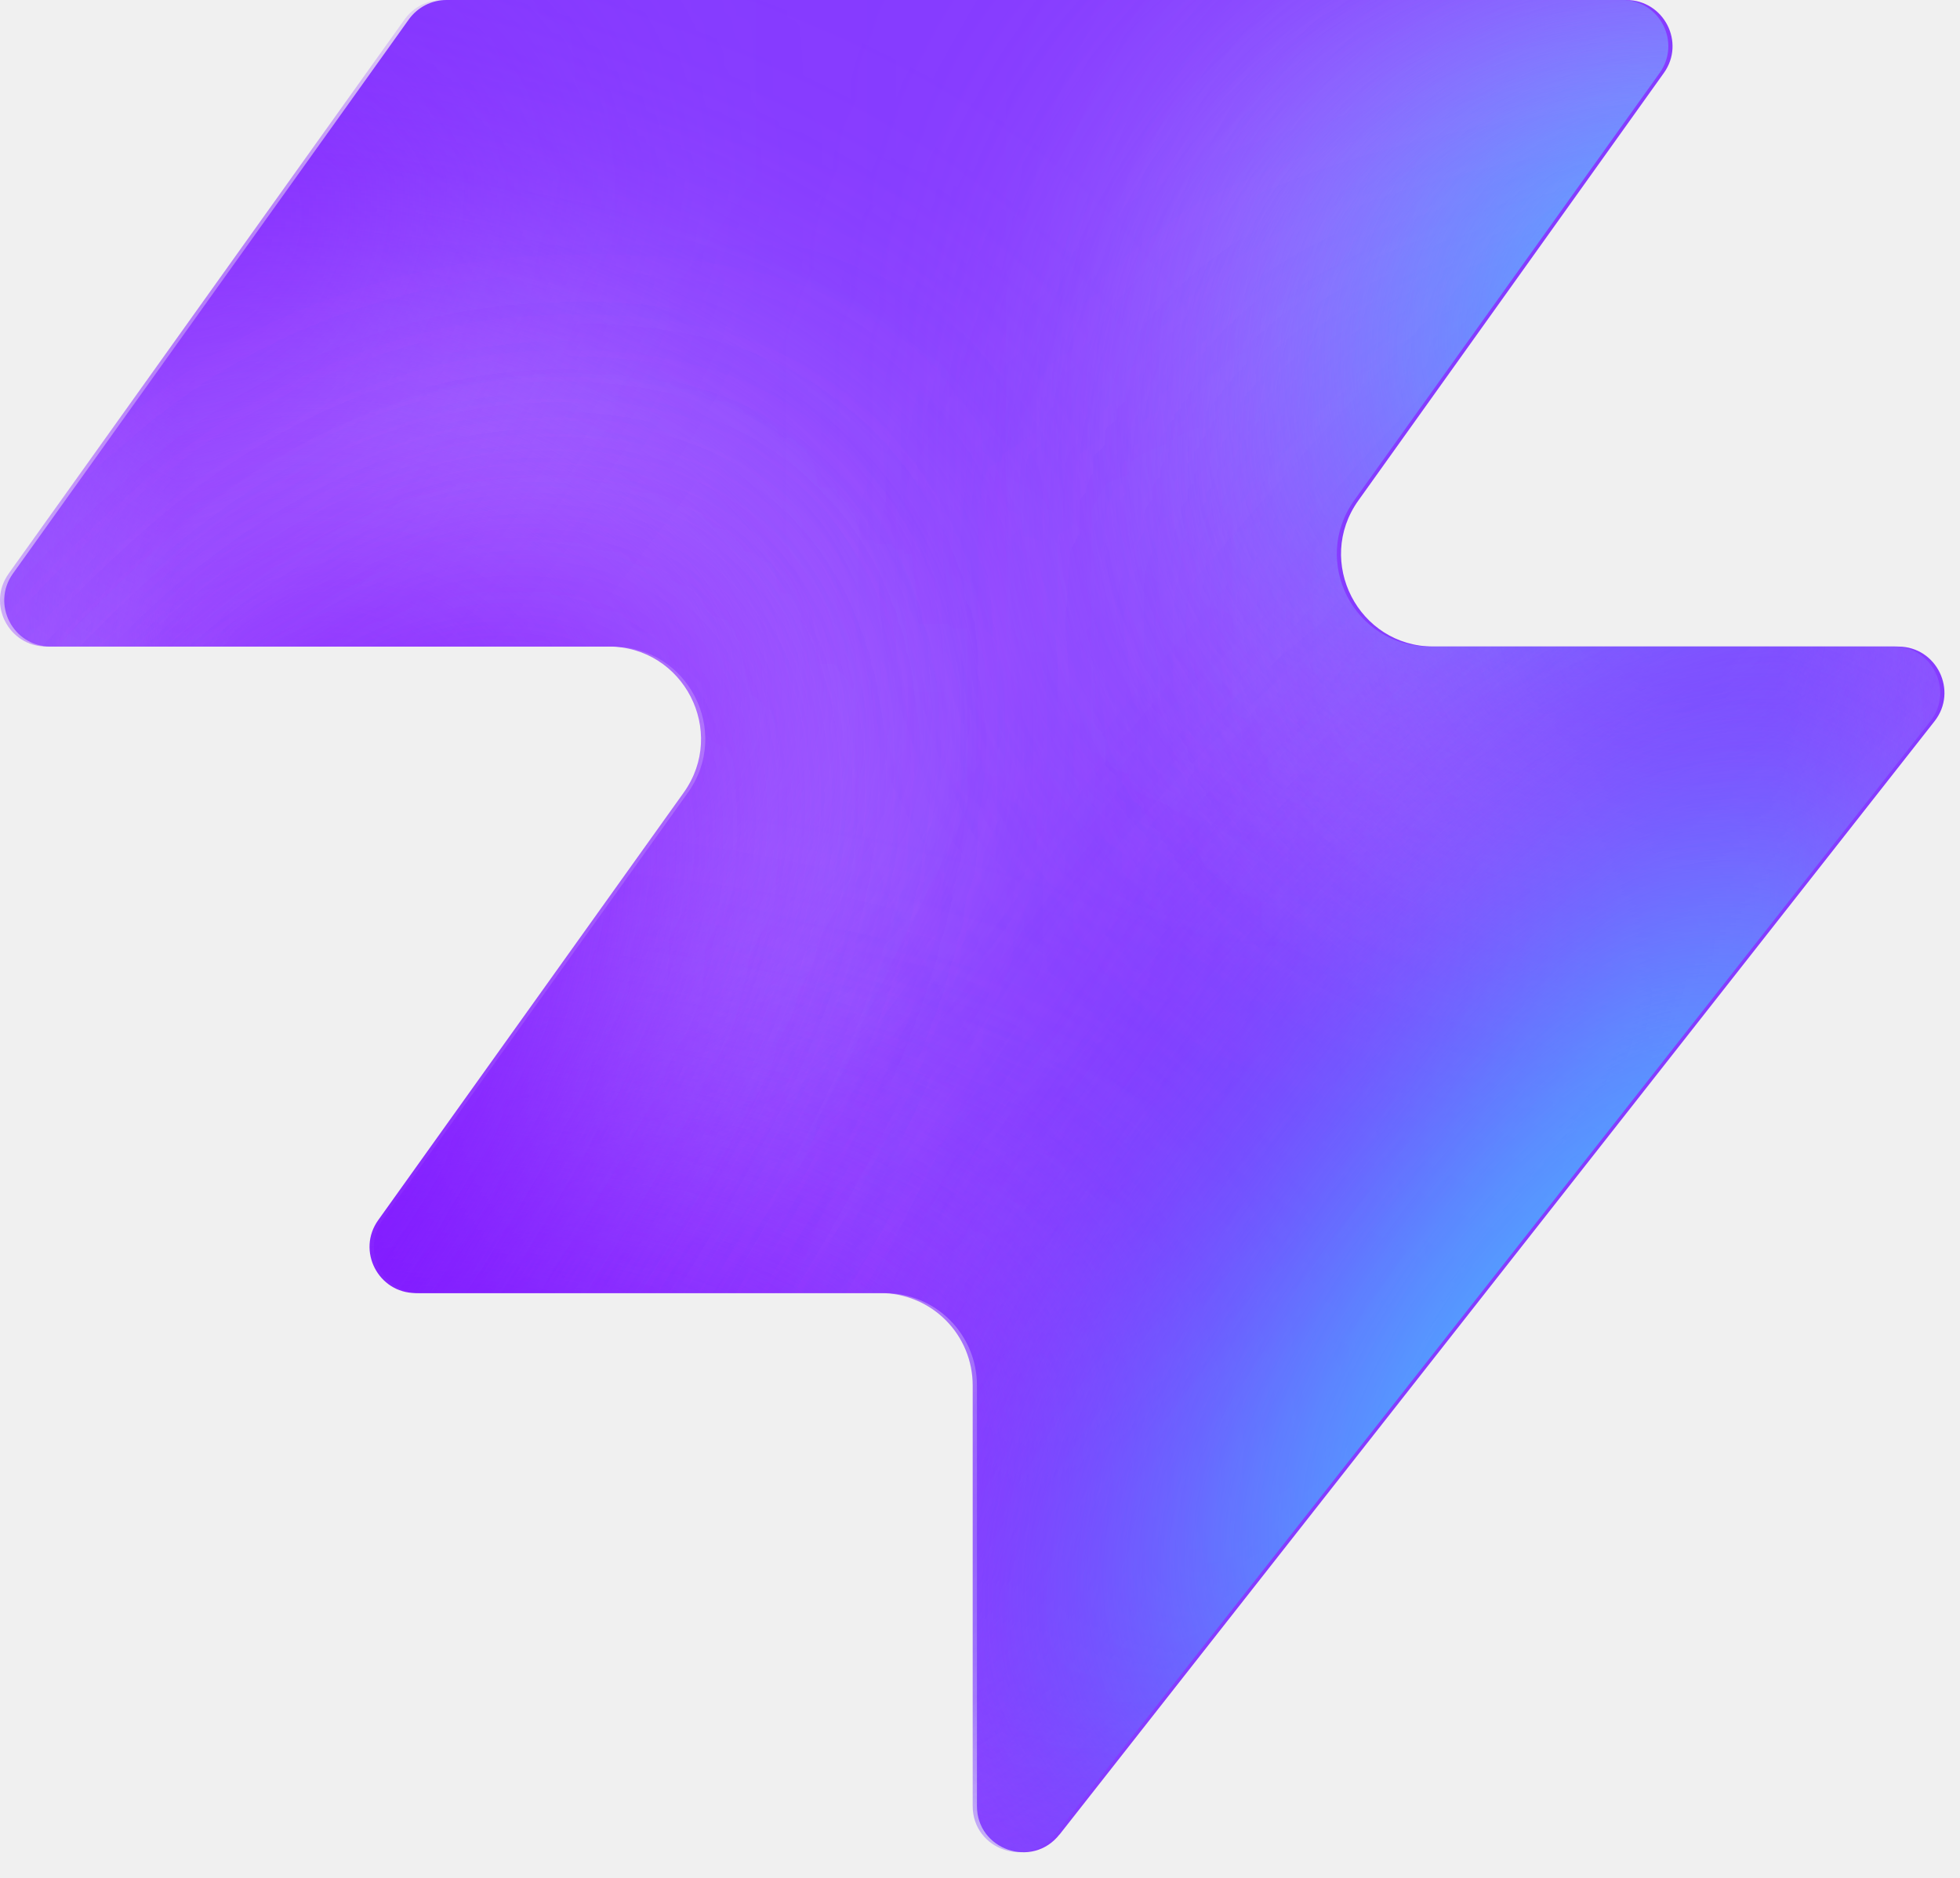
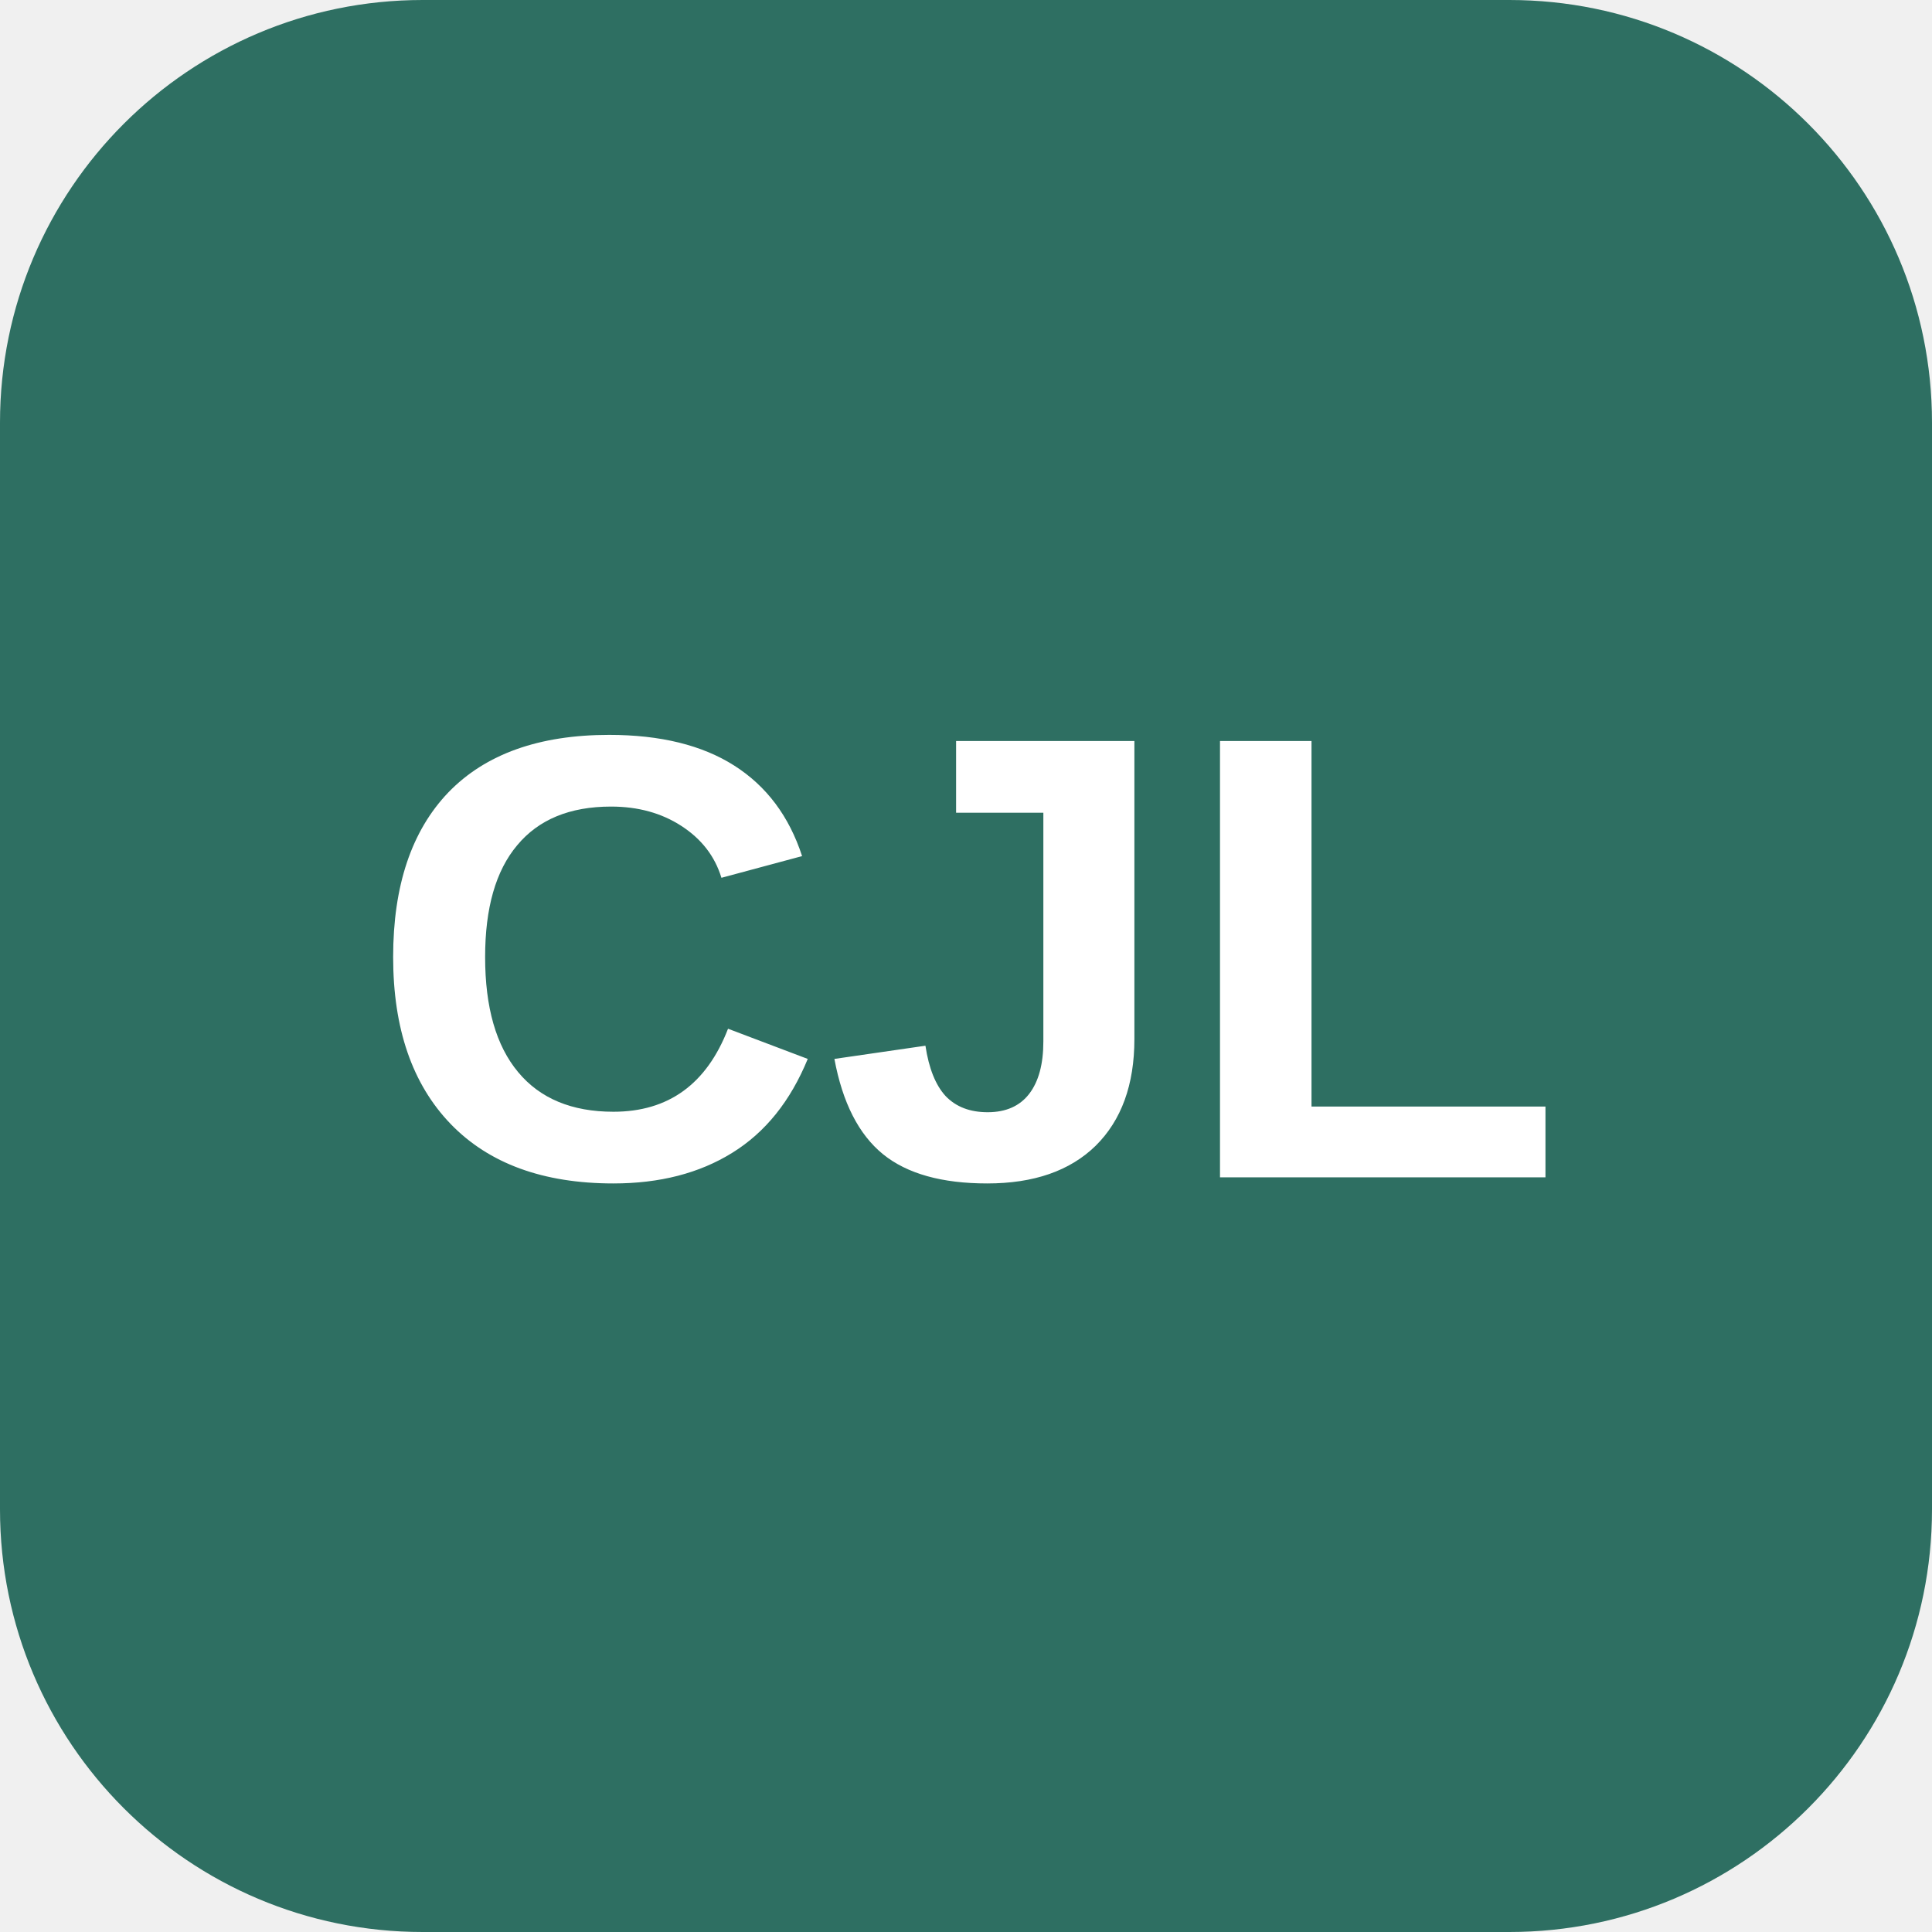
- <svg xmlns="http://www.w3.org/2000/svg" width="48" height="46" fill="none" viewBox="0 0 48 46">
-   <path fill="#863bff" d="M25.946 44.938c-.664.845-2.021.375-2.021-.698V33.937a2.26 2.26 0 0 0-2.262-2.262H10.287c-.92 0-1.456-1.04-.92-1.788l7.48-10.471c1.07-1.497 0-3.578-1.842-3.578H1.237c-.92 0-1.456-1.04-.92-1.788L10.013.474c.214-.297.556-.474.92-.474h28.894c.92 0 1.456 1.04.92 1.788l-7.48 10.471c-1.07 1.498 0 3.579 1.842 3.579h11.377c.943 0 1.473 1.088.89 1.83L25.947 44.94z" style="fill:#863bff;fill:color(display-p3 .525 .23 1);fill-opacity:1" />
-   <mask id="a" width="48" height="46" x="0" y="0" maskUnits="userSpaceOnUse" style="mask-type:alpha">
-     <path fill="#000" d="M25.842 44.938c-.664.844-2.021.375-2.021-.698V33.937a2.26 2.26 0 0 0-2.262-2.262H10.183c-.92 0-1.456-1.04-.92-1.788l7.48-10.471c1.07-1.498 0-3.579-1.842-3.579H1.133c-.92 0-1.456-1.04-.92-1.787L9.91.473c.214-.297.556-.474.92-.474h28.894c.92 0 1.456 1.04.92 1.788l-7.48 10.471c-1.07 1.498 0 3.578 1.842 3.578h11.377c.943 0 1.473 1.088.89 1.832L25.843 44.94z" style="fill:#000;fill-opacity:1" />
-   </mask>
-   <g mask="url(#a)">
-     <g filter="url(#b)">
-       <ellipse cx="5.508" cy="14.704" fill="#ede6ff" rx="5.508" ry="14.704" style="fill:#ede6ff;fill:color(display-p3 .927 .903 1);fill-opacity:1" transform="matrix(.00324 1 1 -.00324 -4.47 31.516)" />
-     </g>
-     <g filter="url(#c)">
-       <ellipse cx="10.399" cy="29.851" fill="#ede6ff" rx="10.399" ry="29.851" style="fill:#ede6ff;fill:color(display-p3 .927 .903 1);fill-opacity:1" transform="matrix(.00324 1 1 -.00324 -39.328 7.883)" />
-     </g>
-     <g filter="url(#d)">
-       <ellipse cx="5.508" cy="30.487" fill="#7e14ff" rx="5.508" ry="30.487" style="fill:#7e14ff;fill:color(display-p3 .492 .077 1);fill-opacity:1" transform="rotate(89.814 -25.913 -14.639)scale(1 -1)" />
-     </g>
-     <g filter="url(#e)">
-       <ellipse cx="5.508" cy="30.599" fill="#7e14ff" rx="5.508" ry="30.599" style="fill:#7e14ff;fill:color(display-p3 .492 .077 1);fill-opacity:1" transform="rotate(89.814 -32.644 -3.334)scale(1 -1)" />
-     </g>
-     <g filter="url(#f)">
-       <ellipse cx="5.508" cy="30.599" fill="#7e14ff" rx="5.508" ry="30.599" style="fill:#7e14ff;fill:color(display-p3 .492 .077 1);fill-opacity:1" transform="matrix(.00324 1 1 -.00324 -34.34 30.47)" />
-     </g>
-     <g filter="url(#g)">
-       <ellipse cx="14.072" cy="22.078" fill="#ede6ff" rx="14.072" ry="22.078" style="fill:#ede6ff;fill:color(display-p3 .927 .903 1);fill-opacity:1" transform="rotate(93.35 24.506 48.493)scale(-1 1)" />
-     </g>
-     <g filter="url(#h)">
-       <ellipse cx="3.47" cy="21.501" fill="#7e14ff" rx="3.47" ry="21.501" style="fill:#7e14ff;fill:color(display-p3 .492 .077 1);fill-opacity:1" transform="rotate(89.009 28.708 47.59)scale(-1 1)" />
-     </g>
-     <g filter="url(#i)">
-       <ellipse cx="3.47" cy="21.501" fill="#7e14ff" rx="3.47" ry="21.501" style="fill:#7e14ff;fill:color(display-p3 .492 .077 1);fill-opacity:1" transform="rotate(89.009 28.708 47.59)scale(-1 1)" />
-     </g>
-     <g filter="url(#j)">
-       <ellipse cx=".387" cy="8.972" fill="#7e14ff" rx="4.407" ry="29.108" style="fill:#7e14ff;fill:color(display-p3 .492 .077 1);fill-opacity:1" transform="rotate(39.51 .387 8.972)" />
-     </g>
-     <g filter="url(#k)">
-       <ellipse cx="47.523" cy="-6.092" fill="#7e14ff" rx="4.407" ry="29.108" style="fill:#7e14ff;fill:color(display-p3 .492 .077 1);fill-opacity:1" transform="rotate(37.892 47.523 -6.092)" />
-     </g>
-     <g filter="url(#l)">
-       <ellipse cx="41.412" cy="6.333" fill="#47bfff" rx="5.971" ry="9.665" style="fill:#47bfff;fill:color(display-p3 .28 .748 1);fill-opacity:1" transform="rotate(37.892 41.412 6.333)" />
-     </g>
-     <g filter="url(#m)">
-       <ellipse cx="-1.879" cy="38.332" fill="#7e14ff" rx="4.407" ry="29.108" style="fill:#7e14ff;fill:color(display-p3 .492 .077 1);fill-opacity:1" transform="rotate(37.892 -1.88 38.332)" />
-     </g>
-     <g filter="url(#n)">
-       <ellipse cx="-1.879" cy="38.332" fill="#7e14ff" rx="4.407" ry="29.108" style="fill:#7e14ff;fill:color(display-p3 .492 .077 1);fill-opacity:1" transform="rotate(37.892 -1.88 38.332)" />
-     </g>
-     <g filter="url(#o)">
-       <ellipse cx="35.651" cy="29.907" fill="#7e14ff" rx="4.407" ry="29.108" style="fill:#7e14ff;fill:color(display-p3 .492 .077 1);fill-opacity:1" transform="rotate(37.892 35.651 29.907)" />
-     </g>
-     <g filter="url(#p)">
-       <ellipse cx="38.418" cy="32.4" fill="#47bfff" rx="5.971" ry="15.297" style="fill:#47bfff;fill:color(display-p3 .28 .748 1);fill-opacity:1" transform="rotate(37.892 38.418 32.4)" />
-     </g>
-   </g>
-   <defs>
-     <filter id="b" width="60.045" height="41.654" x="-19.77" y="16.149" color-interpolation-filters="sRGB" filterUnits="userSpaceOnUse">
-       <feFlood flood-opacity="0" result="BackgroundImageFix" />
-       <feBlend in="SourceGraphic" in2="BackgroundImageFix" result="shape" />
-       <feGaussianBlur result="effect1_foregroundBlur_2002_17158" stdDeviation="7.659" />
-     </filter>
-     <filter id="c" width="90.34" height="51.437" x="-54.613" y="-7.533" color-interpolation-filters="sRGB" filterUnits="userSpaceOnUse">
-       <feFlood flood-opacity="0" result="BackgroundImageFix" />
-       <feBlend in="SourceGraphic" in2="BackgroundImageFix" result="shape" />
-       <feGaussianBlur result="effect1_foregroundBlur_2002_17158" stdDeviation="7.659" />
-     </filter>
-     <filter id="d" width="79.355" height="29.4" x="-49.64" y="2.03" color-interpolation-filters="sRGB" filterUnits="userSpaceOnUse">
-       <feFlood flood-opacity="0" result="BackgroundImageFix" />
-       <feBlend in="SourceGraphic" in2="BackgroundImageFix" result="shape" />
-       <feGaussianBlur result="effect1_foregroundBlur_2002_17158" stdDeviation="4.596" />
-     </filter>
-     <filter id="e" width="79.579" height="29.4" x="-45.045" y="20.029" color-interpolation-filters="sRGB" filterUnits="userSpaceOnUse">
-       <feFlood flood-opacity="0" result="BackgroundImageFix" />
-       <feBlend in="SourceGraphic" in2="BackgroundImageFix" result="shape" />
-       <feGaussianBlur result="effect1_foregroundBlur_2002_17158" stdDeviation="4.596" />
-     </filter>
-     <filter id="f" width="79.579" height="29.4" x="-43.513" y="21.178" color-interpolation-filters="sRGB" filterUnits="userSpaceOnUse">
-       <feFlood flood-opacity="0" result="BackgroundImageFix" />
-       <feBlend in="SourceGraphic" in2="BackgroundImageFix" result="shape" />
-       <feGaussianBlur result="effect1_foregroundBlur_2002_17158" stdDeviation="4.596" />
-     </filter>
-     <filter id="g" width="74.749" height="58.852" x="15.756" y="-17.901" color-interpolation-filters="sRGB" filterUnits="userSpaceOnUse">
-       <feFlood flood-opacity="0" result="BackgroundImageFix" />
-       <feBlend in="SourceGraphic" in2="BackgroundImageFix" result="shape" />
-       <feGaussianBlur result="effect1_foregroundBlur_2002_17158" stdDeviation="7.659" />
-     </filter>
-     <filter id="h" width="61.377" height="25.362" x="23.548" y="2.284" color-interpolation-filters="sRGB" filterUnits="userSpaceOnUse">
-       <feFlood flood-opacity="0" result="BackgroundImageFix" />
-       <feBlend in="SourceGraphic" in2="BackgroundImageFix" result="shape" />
-       <feGaussianBlur result="effect1_foregroundBlur_2002_17158" stdDeviation="4.596" />
-     </filter>
-     <filter id="i" width="61.377" height="25.362" x="23.548" y="2.284" color-interpolation-filters="sRGB" filterUnits="userSpaceOnUse">
-       <feFlood flood-opacity="0" result="BackgroundImageFix" />
-       <feBlend in="SourceGraphic" in2="BackgroundImageFix" result="shape" />
-       <feGaussianBlur result="effect1_foregroundBlur_2002_17158" stdDeviation="4.596" />
-     </filter>
-     <filter id="j" width="56.045" height="63.649" x="-27.636" y="-22.853" color-interpolation-filters="sRGB" filterUnits="userSpaceOnUse">
-       <feFlood flood-opacity="0" result="BackgroundImageFix" />
-       <feBlend in="SourceGraphic" in2="BackgroundImageFix" result="shape" />
-       <feGaussianBlur result="effect1_foregroundBlur_2002_17158" stdDeviation="4.596" />
-     </filter>
-     <filter id="k" width="54.814" height="64.646" x="20.116" y="-38.415" color-interpolation-filters="sRGB" filterUnits="userSpaceOnUse">
-       <feFlood flood-opacity="0" result="BackgroundImageFix" />
-       <feBlend in="SourceGraphic" in2="BackgroundImageFix" result="shape" />
-       <feGaussianBlur result="effect1_foregroundBlur_2002_17158" stdDeviation="4.596" />
-     </filter>
-     <filter id="l" width="33.541" height="35.313" x="24.641" y="-11.323" color-interpolation-filters="sRGB" filterUnits="userSpaceOnUse">
-       <feFlood flood-opacity="0" result="BackgroundImageFix" />
-       <feBlend in="SourceGraphic" in2="BackgroundImageFix" result="shape" />
-       <feGaussianBlur result="effect1_foregroundBlur_2002_17158" stdDeviation="4.596" />
-     </filter>
-     <filter id="m" width="54.814" height="64.646" x="-29.286" y="6.009" color-interpolation-filters="sRGB" filterUnits="userSpaceOnUse">
-       <feFlood flood-opacity="0" result="BackgroundImageFix" />
-       <feBlend in="SourceGraphic" in2="BackgroundImageFix" result="shape" />
-       <feGaussianBlur result="effect1_foregroundBlur_2002_17158" stdDeviation="4.596" />
-     </filter>
-     <filter id="n" width="54.814" height="64.646" x="-29.286" y="6.009" color-interpolation-filters="sRGB" filterUnits="userSpaceOnUse">
-       <feFlood flood-opacity="0" result="BackgroundImageFix" />
-       <feBlend in="SourceGraphic" in2="BackgroundImageFix" result="shape" />
-       <feGaussianBlur result="effect1_foregroundBlur_2002_17158" stdDeviation="4.596" />
-     </filter>
-     <filter id="o" width="54.814" height="64.646" x="8.244" y="-2.416" color-interpolation-filters="sRGB" filterUnits="userSpaceOnUse">
-       <feFlood flood-opacity="0" result="BackgroundImageFix" />
-       <feBlend in="SourceGraphic" in2="BackgroundImageFix" result="shape" />
-       <feGaussianBlur result="effect1_foregroundBlur_2002_17158" stdDeviation="4.596" />
-     </filter>
-     <filter id="p" width="39.409" height="43.623" x="18.713" y="10.588" color-interpolation-filters="sRGB" filterUnits="userSpaceOnUse">
-       <feFlood flood-opacity="0" result="BackgroundImageFix" />
-       <feBlend in="SourceGraphic" in2="BackgroundImageFix" result="shape" />
-       <feGaussianBlur result="effect1_foregroundBlur_2002_17158" stdDeviation="4.596" />
-     </filter>
-   </defs>
+ <svg xmlns="http://www.w3.org/2000/svg" viewBox="0 0 64 64">
+   <rect width="64" height="64" rx="14" fill="#2E6F62" />
+   <text x="32" y="39" text-anchor="middle" font-family="Arial, sans-serif" font-size="21" font-weight="700" fill="#FFFFFF">
+         CJL
+     </text>
</svg>
